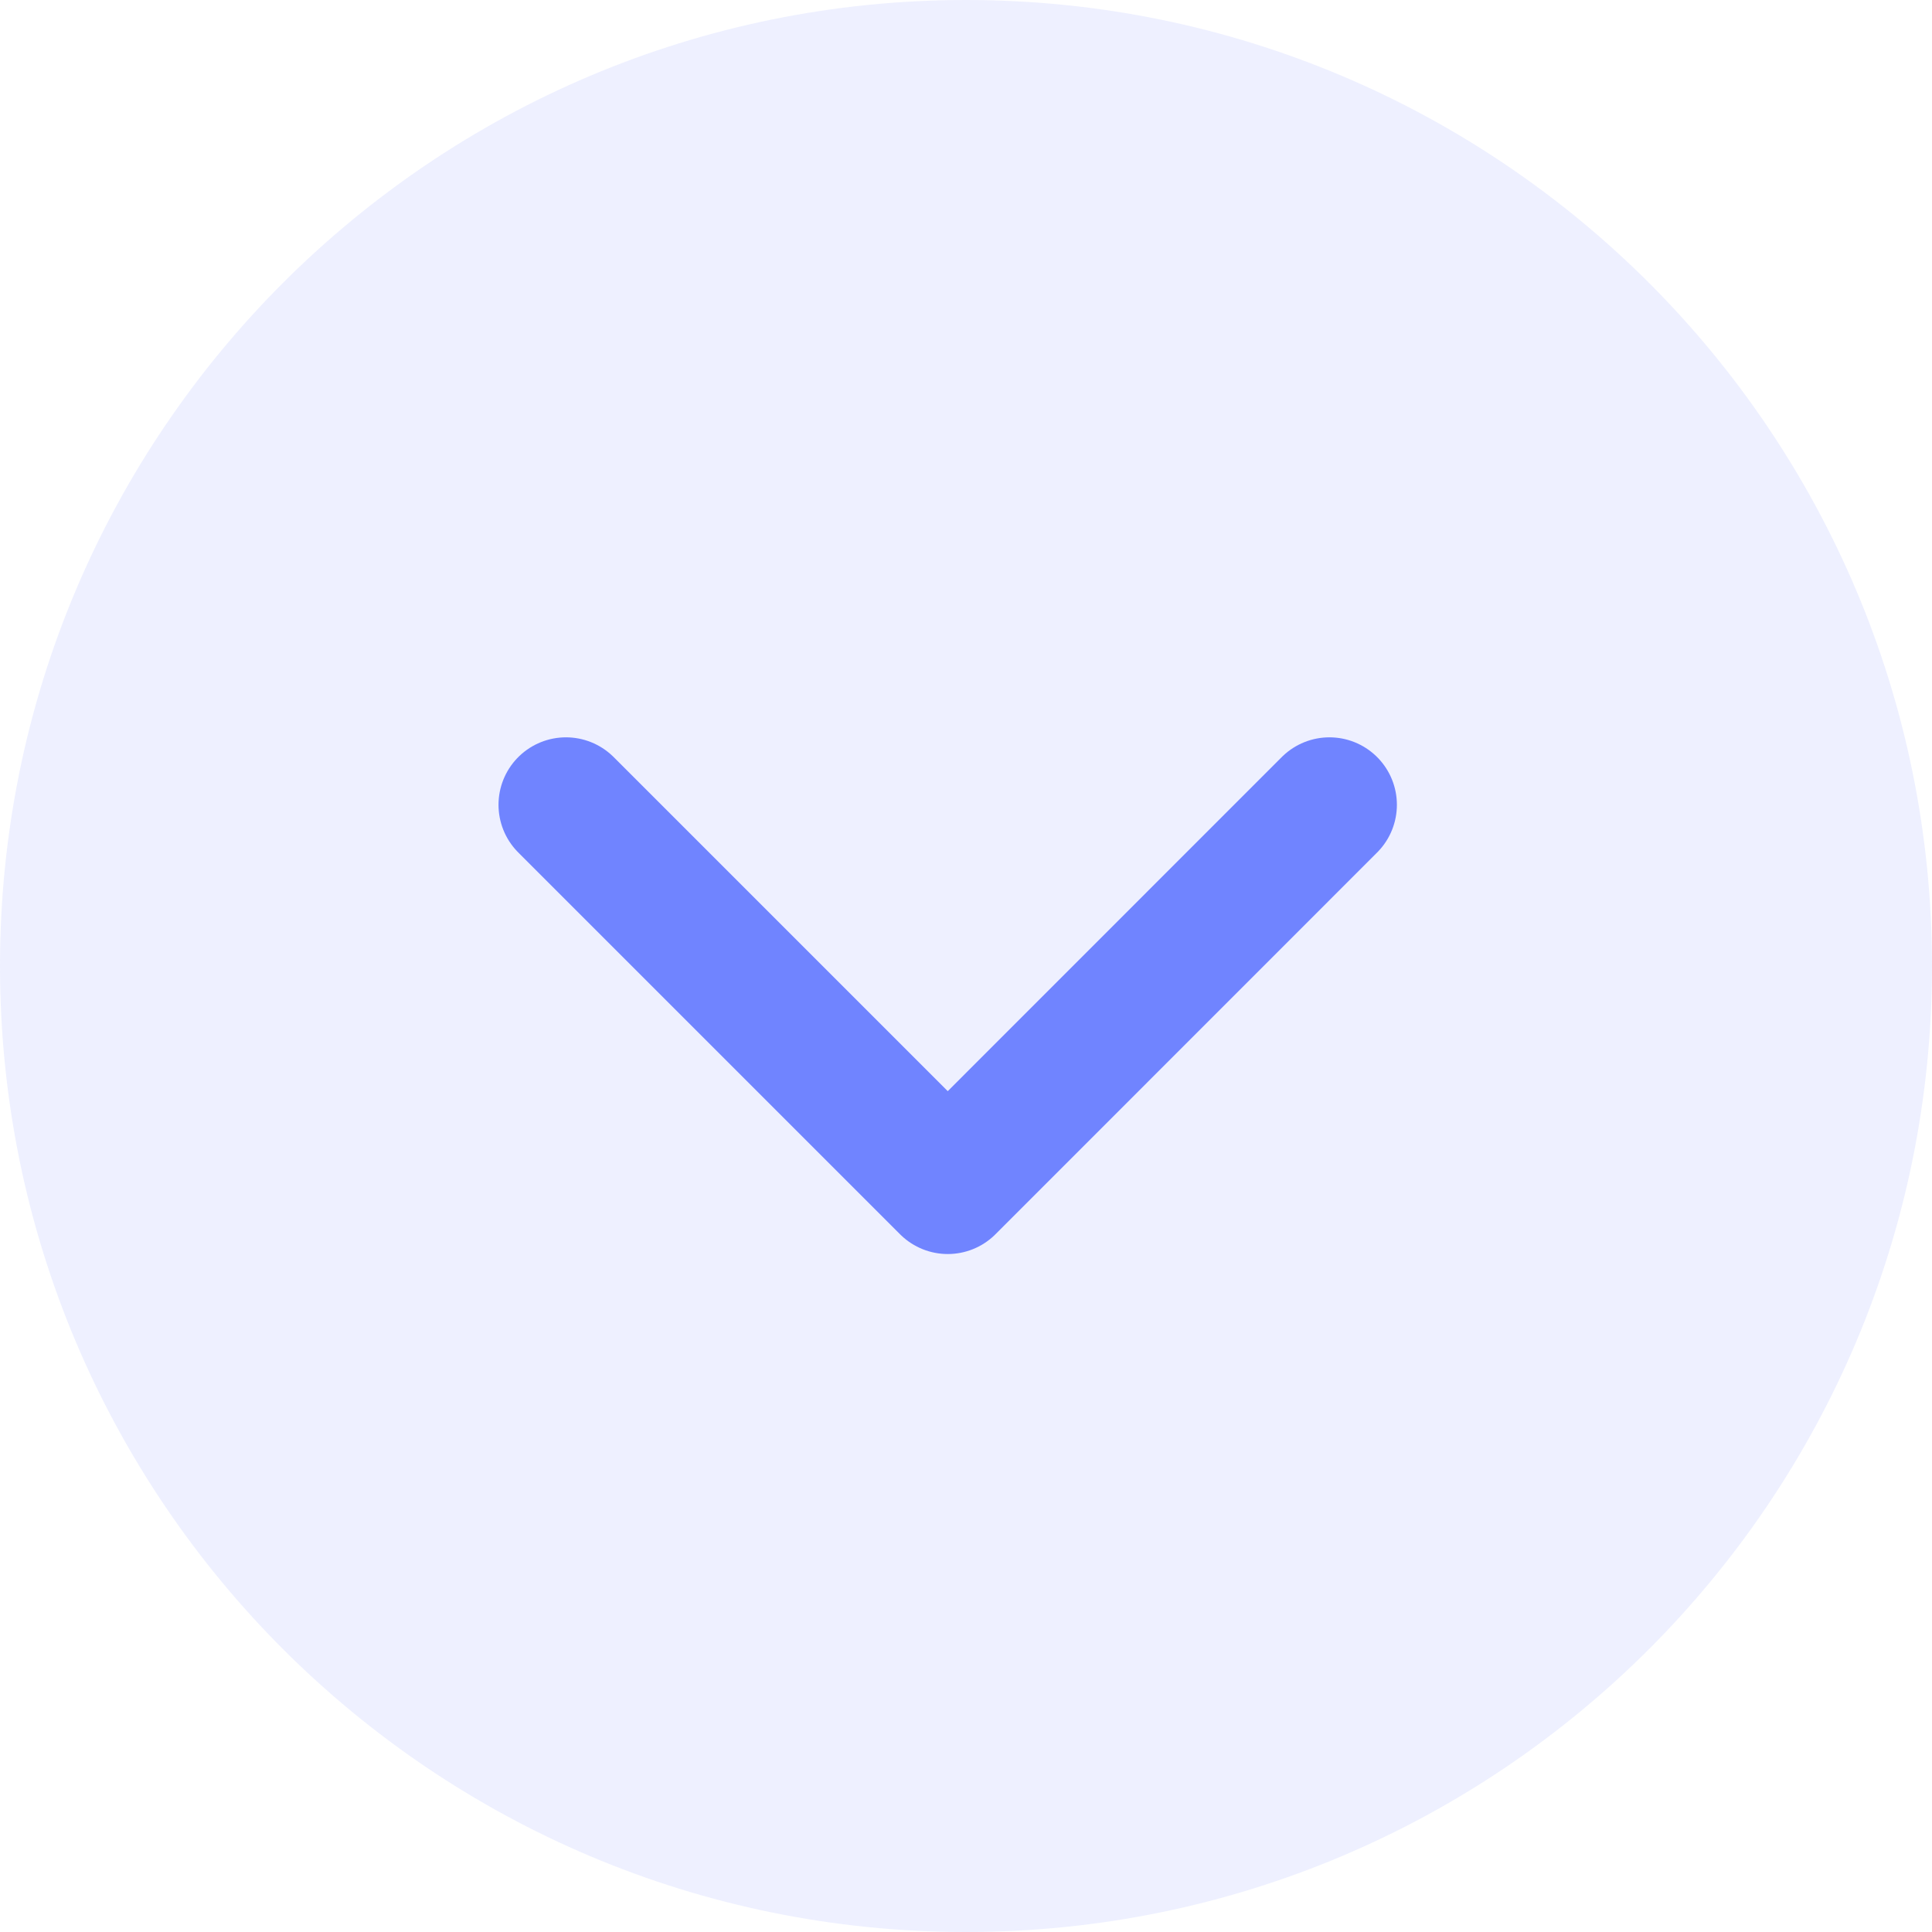
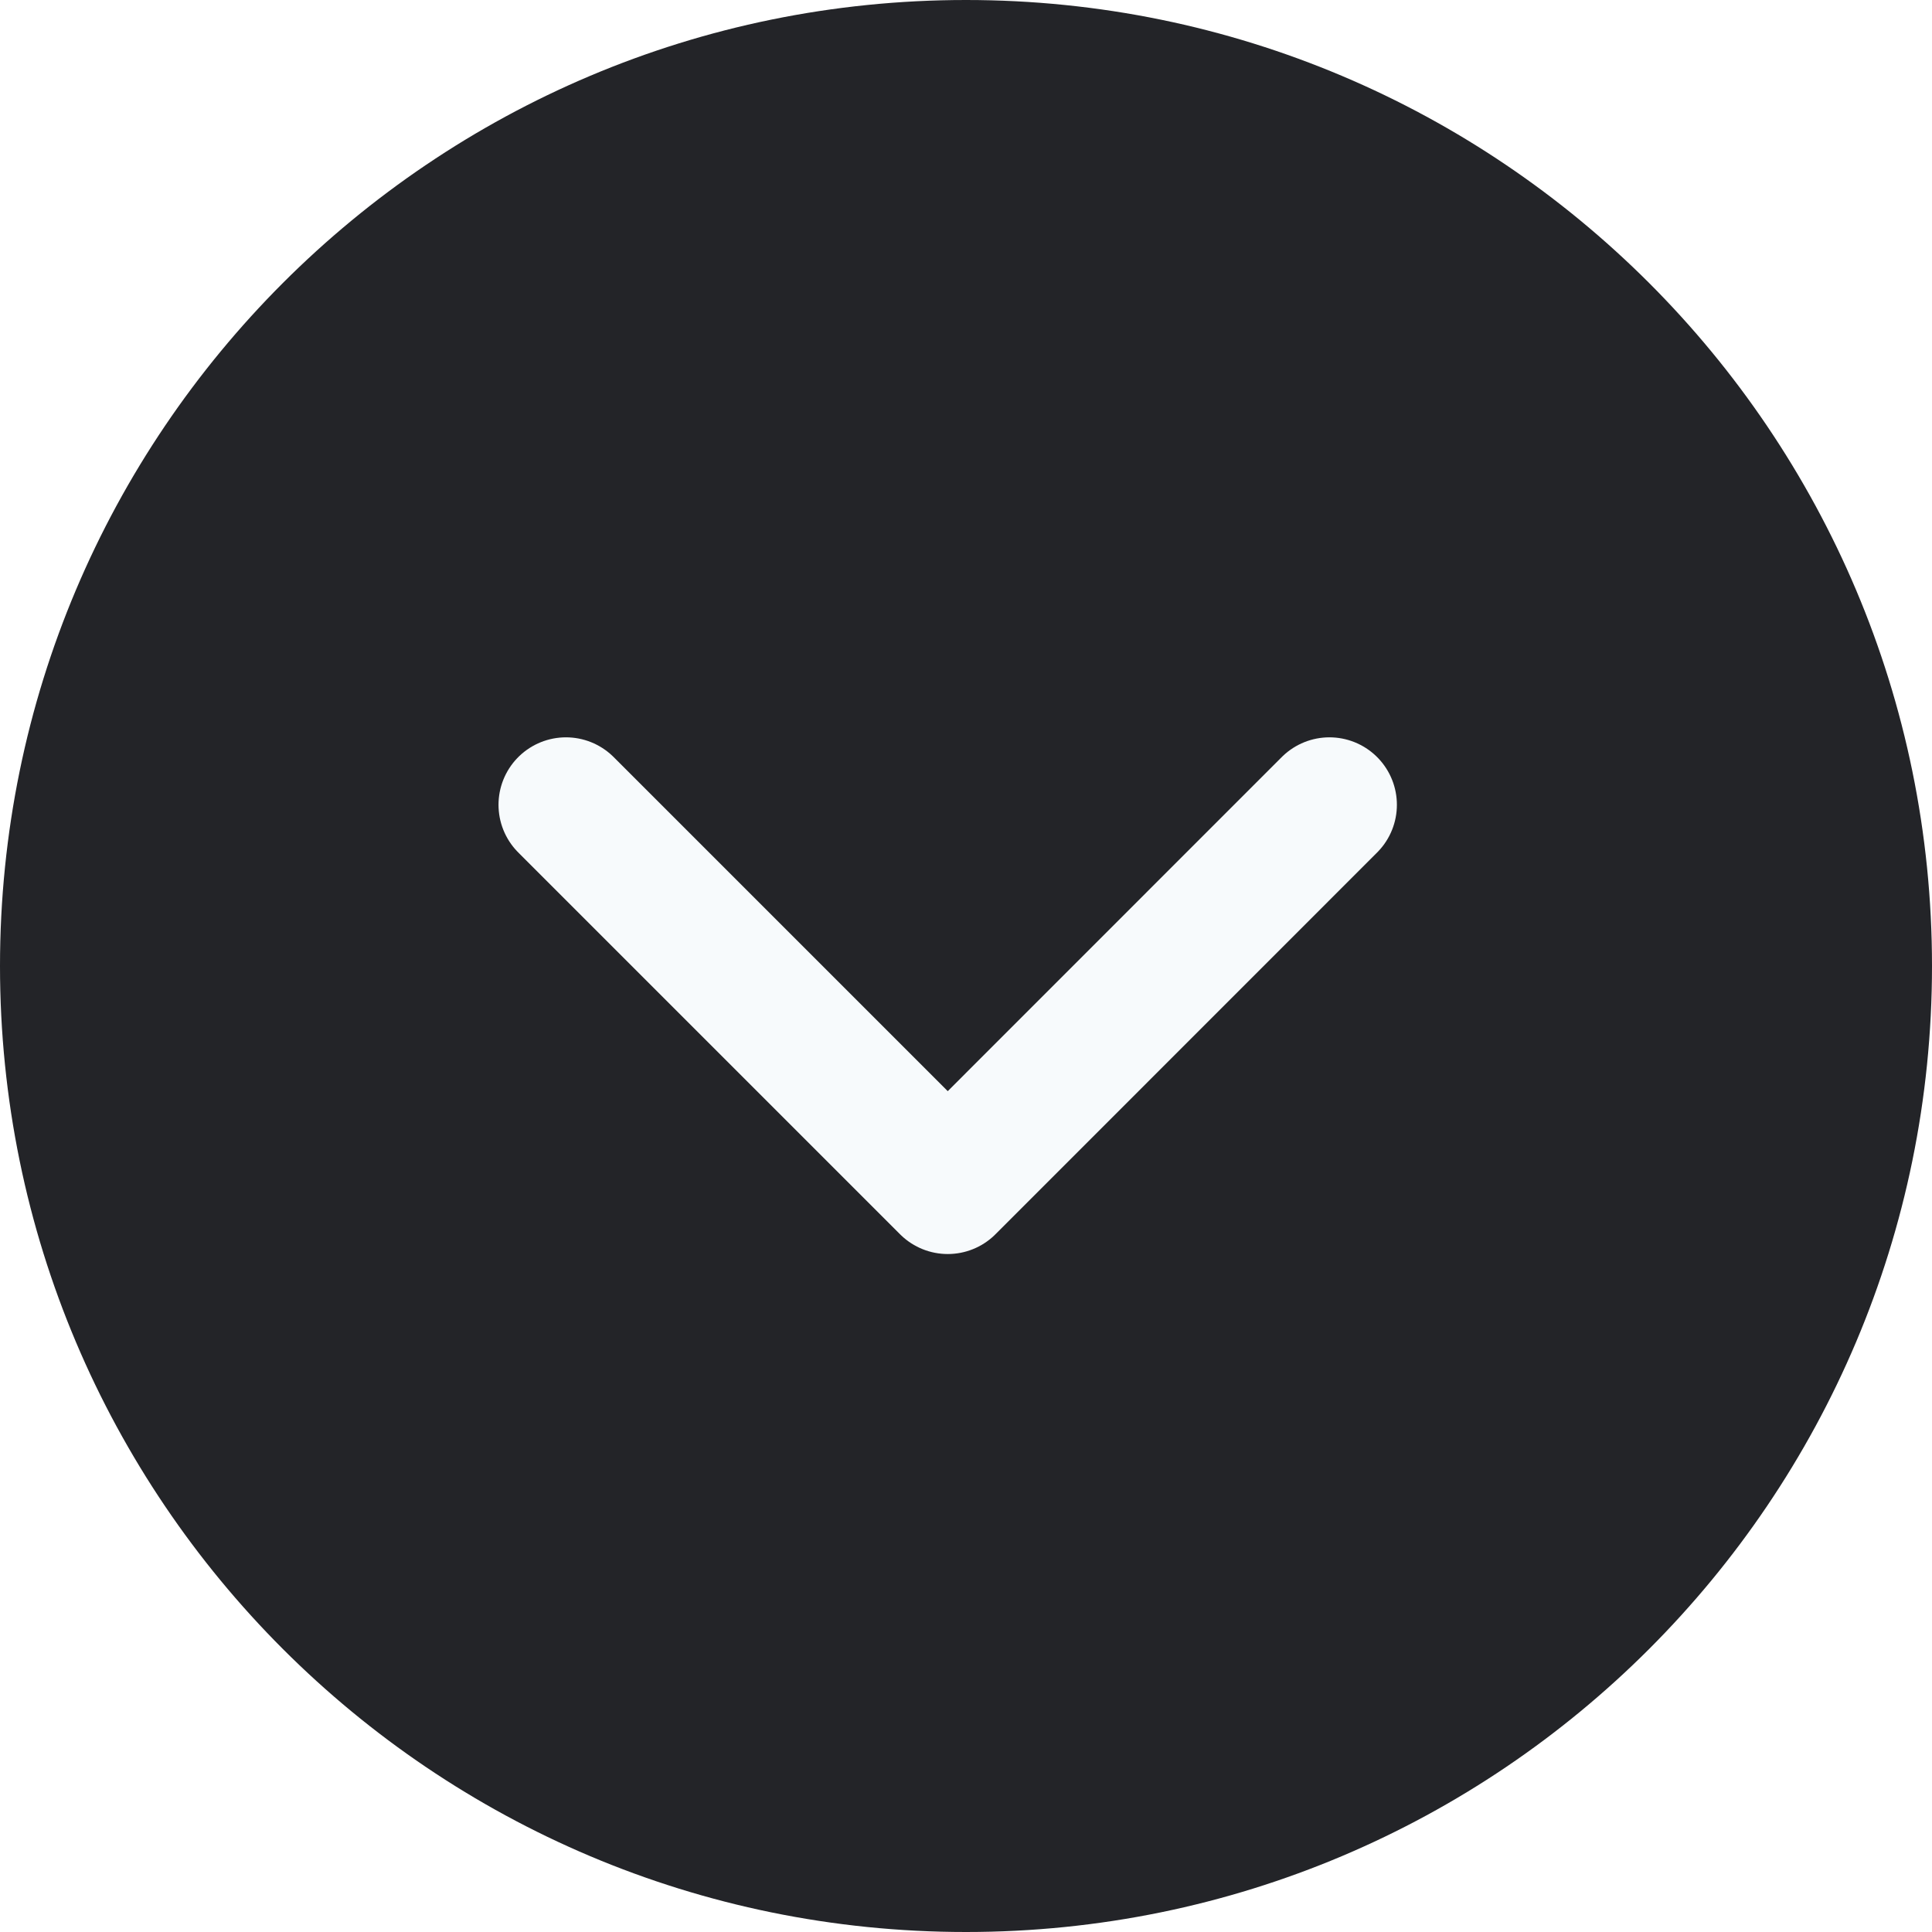
<svg xmlns="http://www.w3.org/2000/svg" width="18" height="18" viewBox="0 0 18 18" fill="none">
-   <rect width="18" height="18" rx="9" transform="matrix(0 1 1 0 0 0)" fill="#7084FF" fill-opacity="0.12" />
-   <path d="M5.273 7.498L8.83 11.055L12.386 7.498" stroke="#7084FF" stroke-width="1.257" stroke-linecap="round" stroke-linejoin="round" />
+   <rect width="18" height="18" rx="9" transform="matrix(0 1 1 0 0 0)" fill="#232428" fill-opacity="1" />
+   <path d="M5.273 7.498L8.83 11.055L12.386 7.498" stroke="#F7FAFC" stroke-width="1.257" stroke-linecap="round" stroke-linejoin="round" />
</svg>
